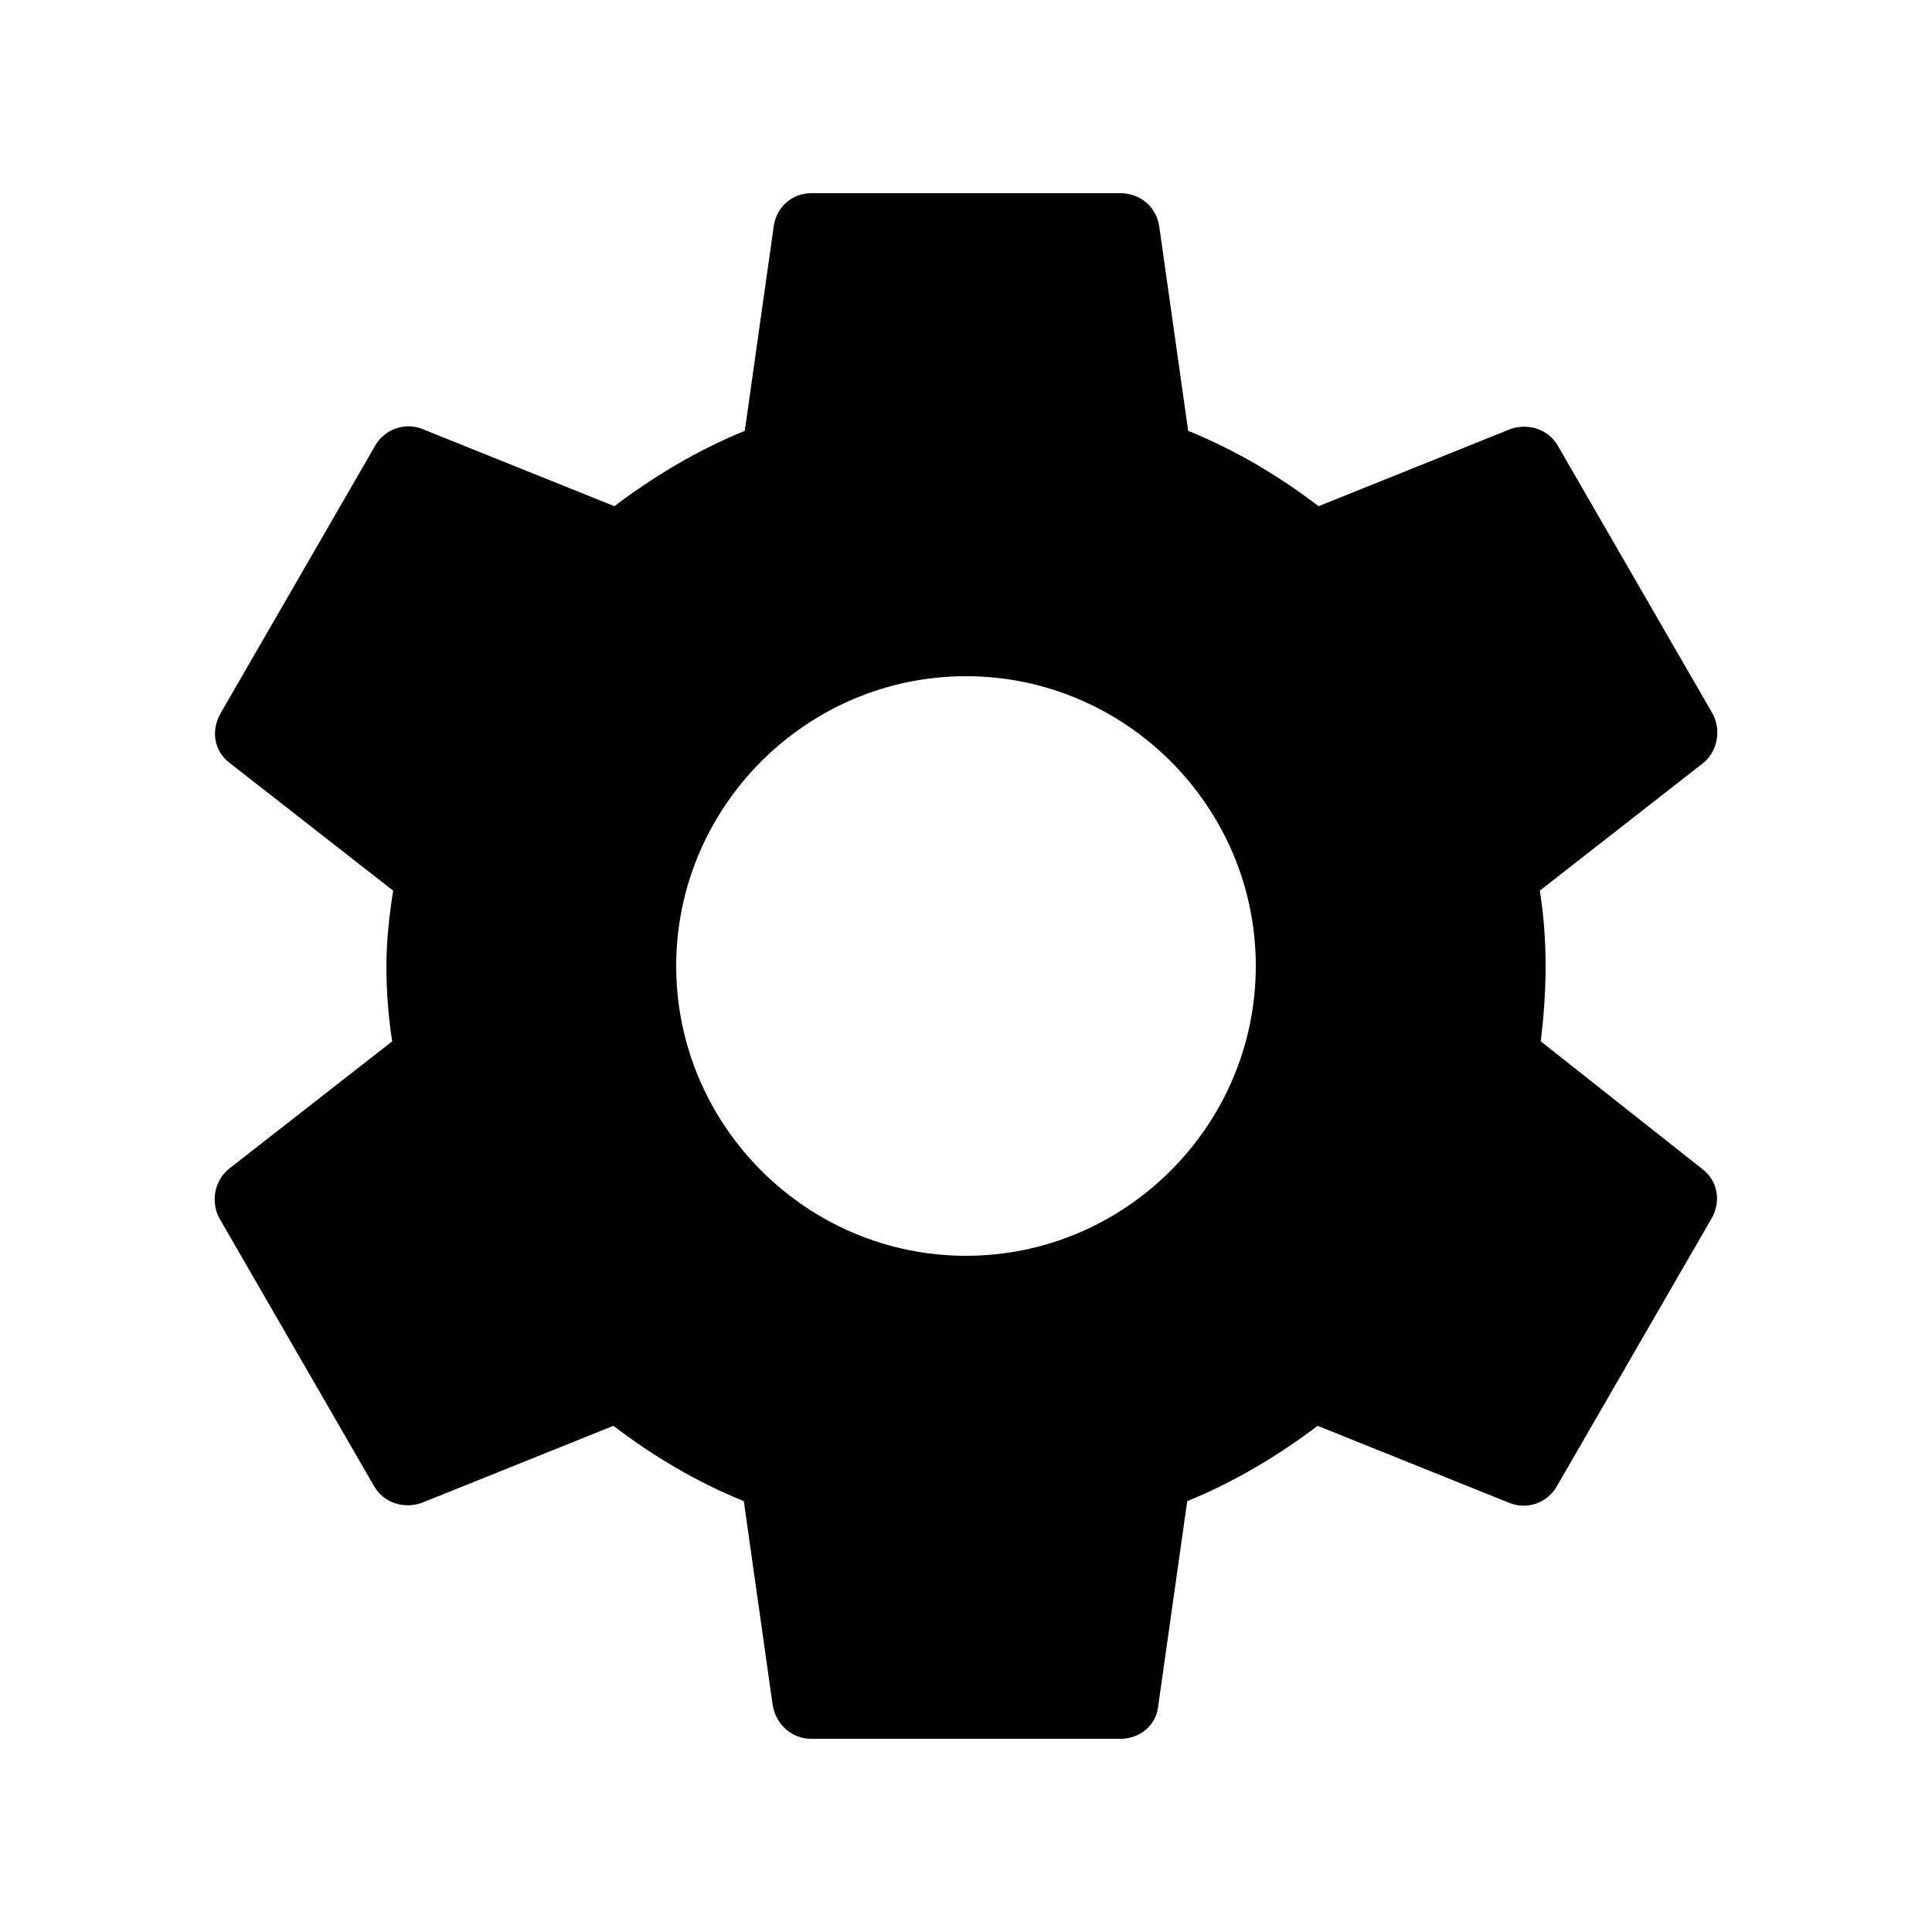
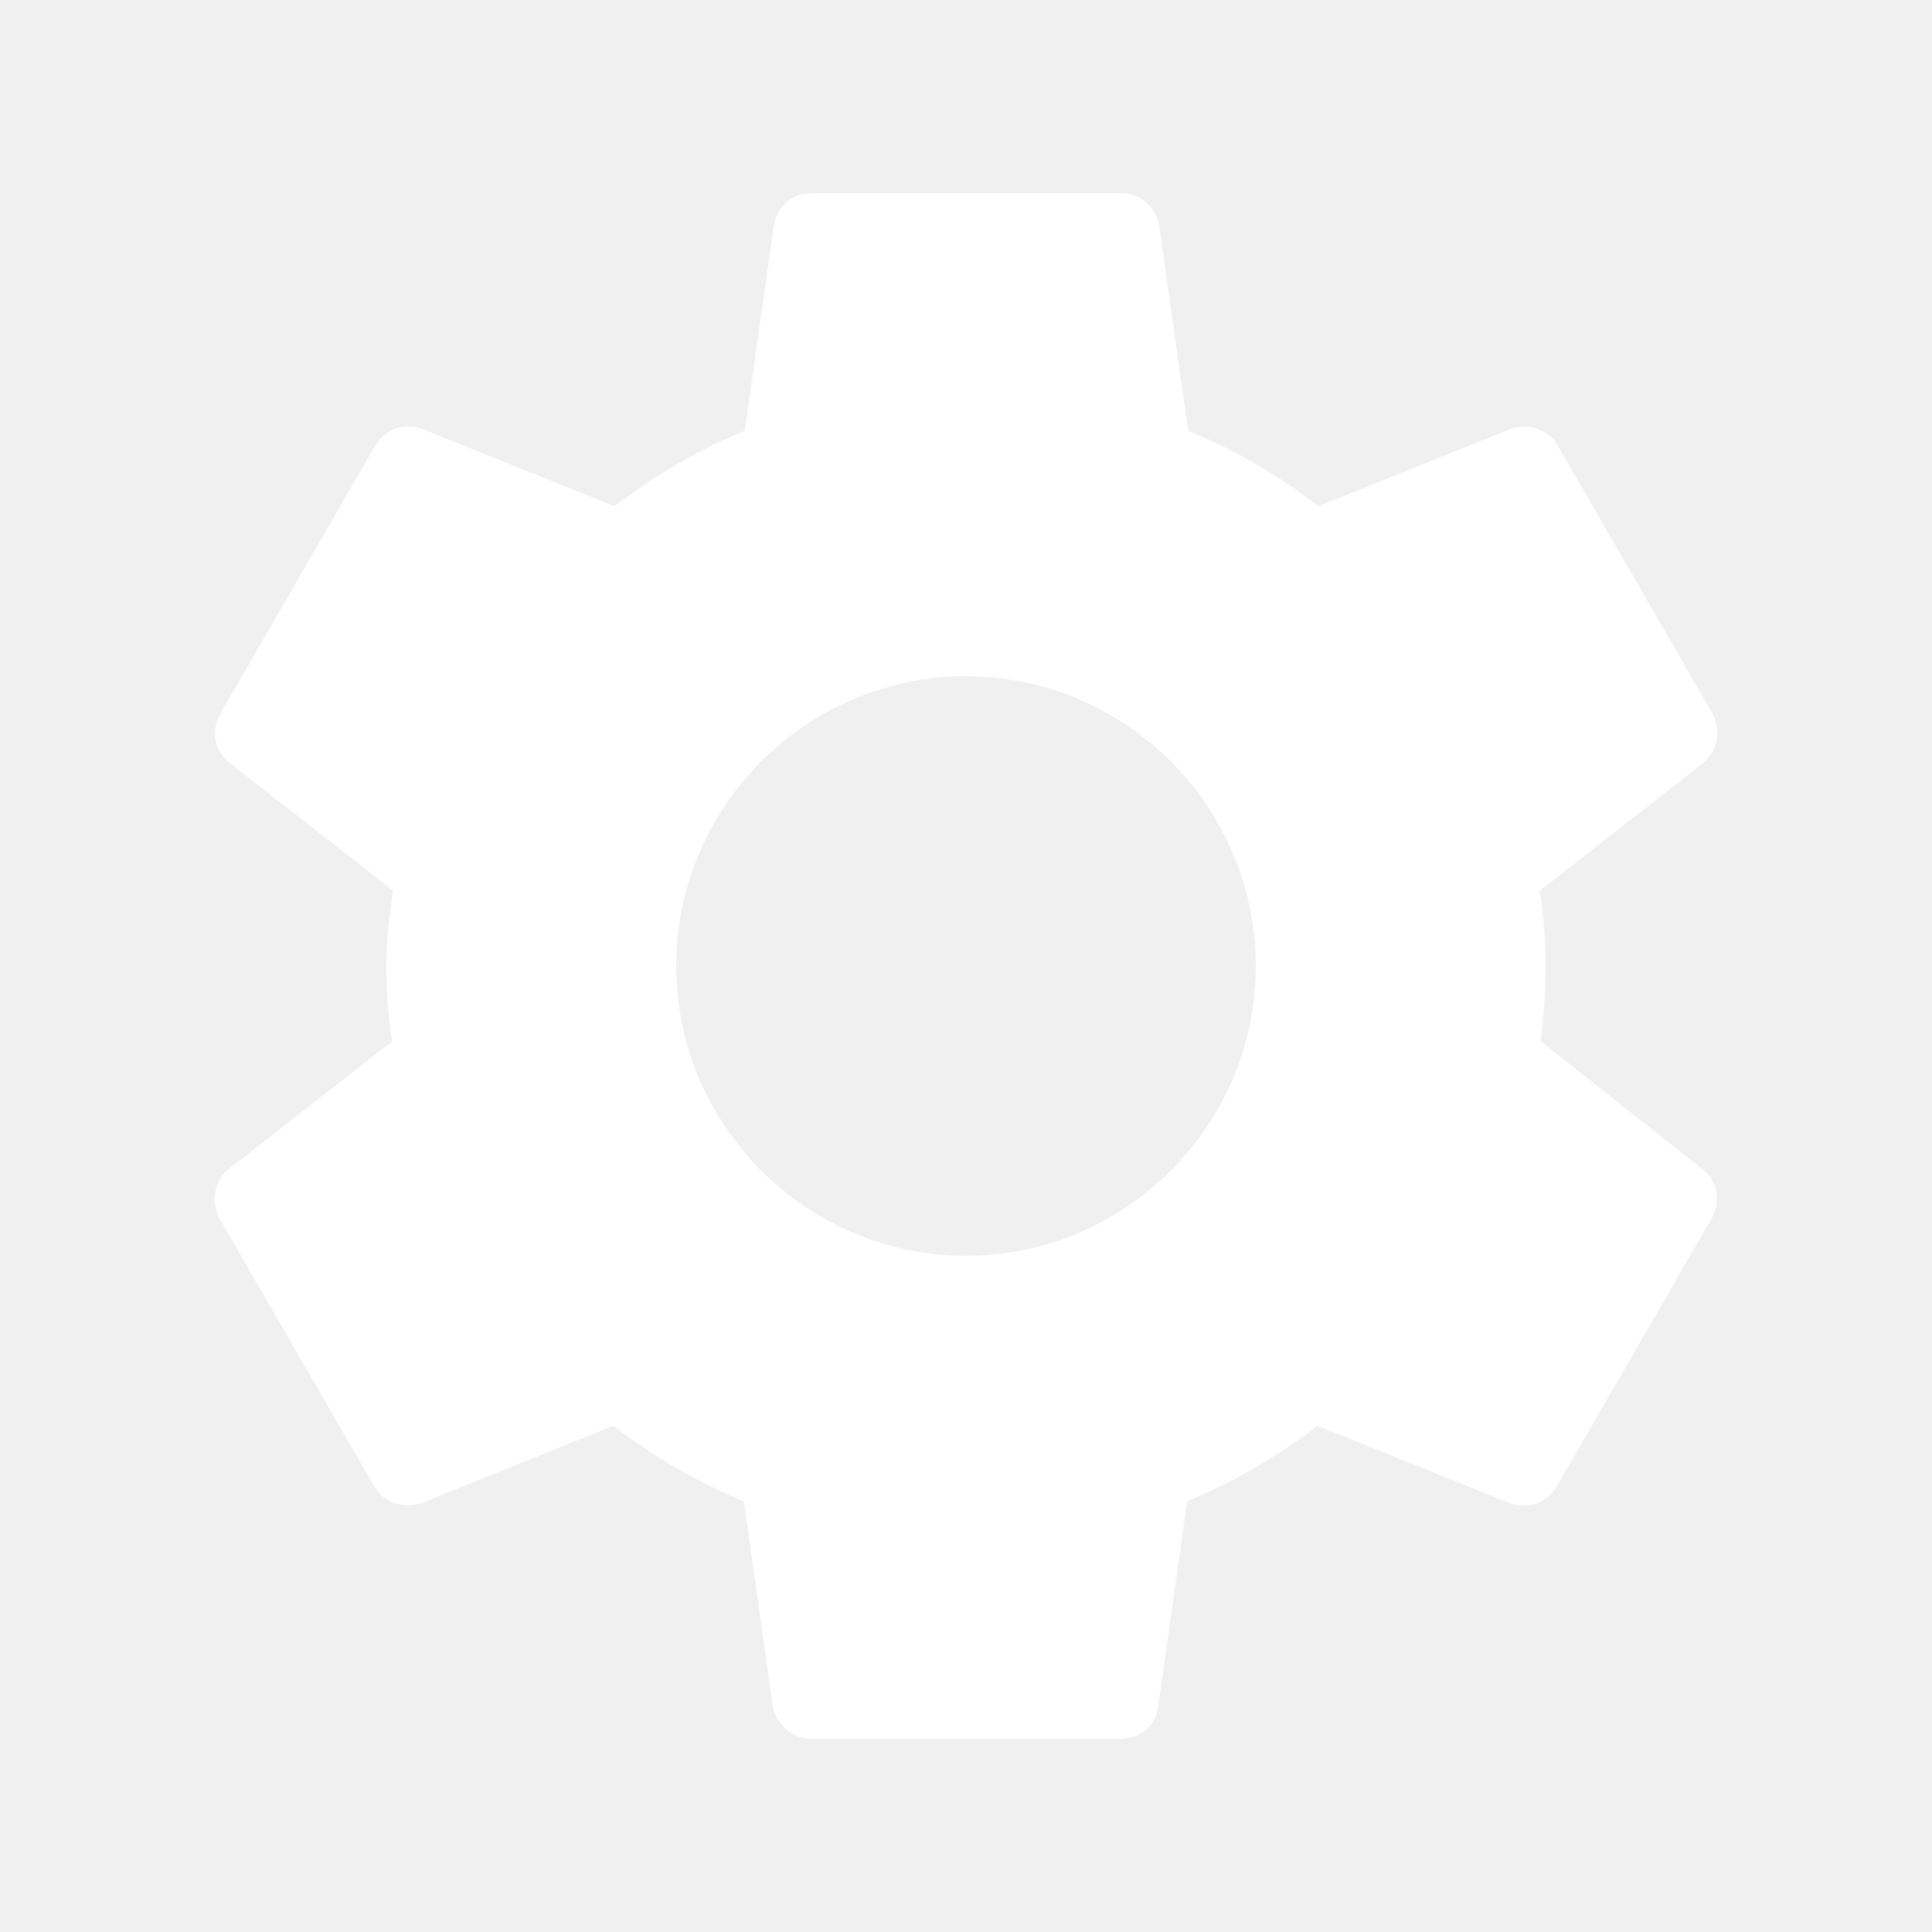
<svg xmlns="http://www.w3.org/2000/svg" width="20" height="20" viewBox="0 0 20 20">
-   <path fill="#FFFFFF" d="M0 0h20v20H0V0z" />
-   <path d="M15.95 10.78c.03-.25.05-.51.05-.78s-.02-.53-.06-.78l1.69-1.32c.15-.12.19-.34.1-.51l-1.6-2.77c-.1-.18-.31-.24-.49-.18l-1.99.8c-.42-.32-.86-.58-1.35-.78L12 2.34c-.03-.2-.2-.34-.4-.34H8.4c-.2 0-.36.14-.39.34l-.3 2.12c-.49.2-.94.47-1.35.78l-1.99-.8c-.18-.07-.39 0-.49.18l-1.6 2.77c-.1.18-.06.39.1.51l1.69 1.32c-.04.25-.07.52-.07.78s.02.53.06.78L2.37 12.1c-.15.12-.19.34-.1.51l1.6 2.77c.1.18.31.24.49.18l1.99-.8c.42.32.86.58 1.35.78l.3 2.12c.04.2.2.34.4.34h3.2c.2 0 .37-.14.39-.34l.3-2.12c.49-.2.94-.47 1.35-.78l1.99.8c.18.07.39 0 .49-.18l1.6-2.77c.1-.18.06-.39-.1-.51l-1.67-1.32zM10 13c-1.65 0-3-1.35-3-3s1.35-3 3-3 3 1.35 3 3-1.35 3-3 3z" />
+   <path fill="none" d="M0 0h20v20H0V0z" />
+   <path fill="#FFFFFF" d="M15.95 10.78c.03-.25.05-.51.05-.78s-.02-.53-.06-.78l1.69-1.32c.15-.12.19-.34.1-.51l-1.6-2.77c-.1-.18-.31-.24-.49-.18l-1.99.8c-.42-.32-.86-.58-1.35-.78L12 2.34c-.03-.2-.2-.34-.4-.34H8.4c-.2 0-.36.14-.39.34l-.3 2.12c-.49.2-.94.47-1.35.78l-1.99-.8c-.18-.07-.39 0-.49.18l-1.6 2.77c-.1.18-.06.39.1.51l1.69 1.32c-.04.25-.07.52-.07.78s.02.53.06.78L2.37 12.1c-.15.12-.19.34-.1.51l1.6 2.77c.1.18.31.24.49.18l1.99-.8c.42.32.86.58 1.35.78l.3 2.12c.04.2.2.34.4.34h3.2c.2 0 .37-.14.39-.34l.3-2.12c.49-.2.94-.47 1.35-.78l1.99.8c.18.07.39 0 .49-.18l1.6-2.77c.1-.18.06-.39-.1-.51l-1.67-1.32zM10 13c-1.65 0-3-1.35-3-3s1.35-3 3-3 3 1.35 3 3-1.35 3-3 3z" />
</svg>
